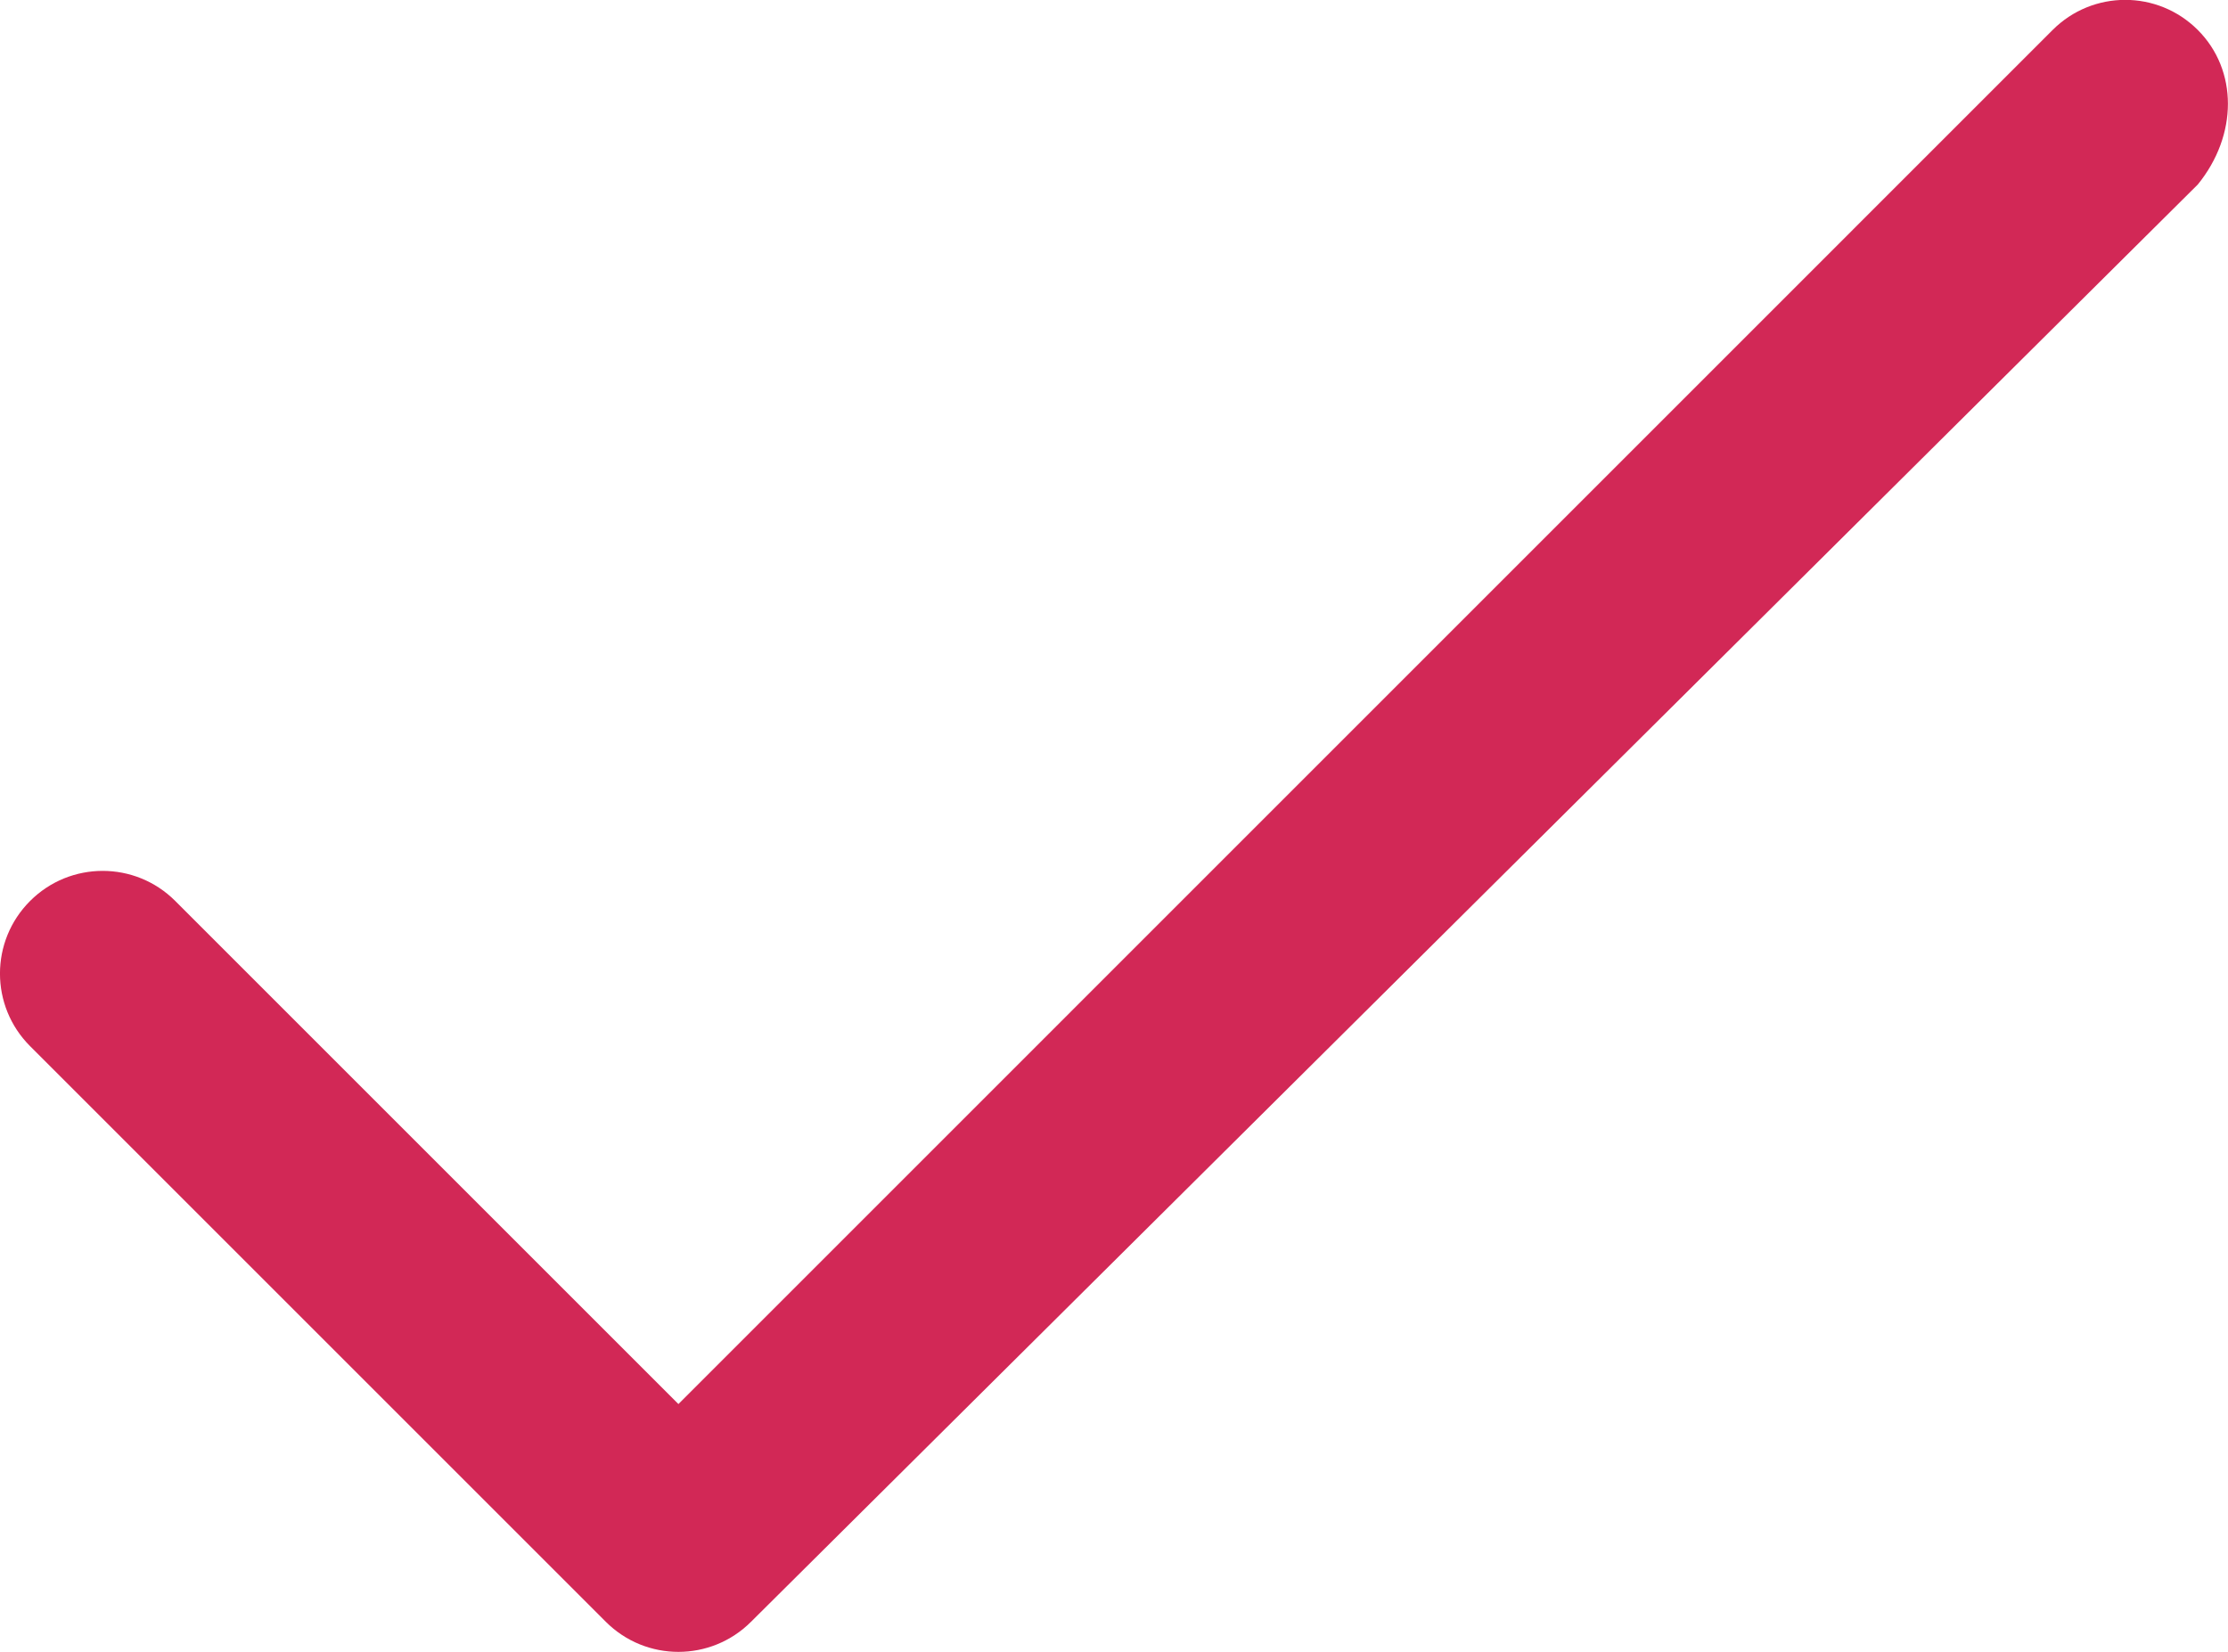
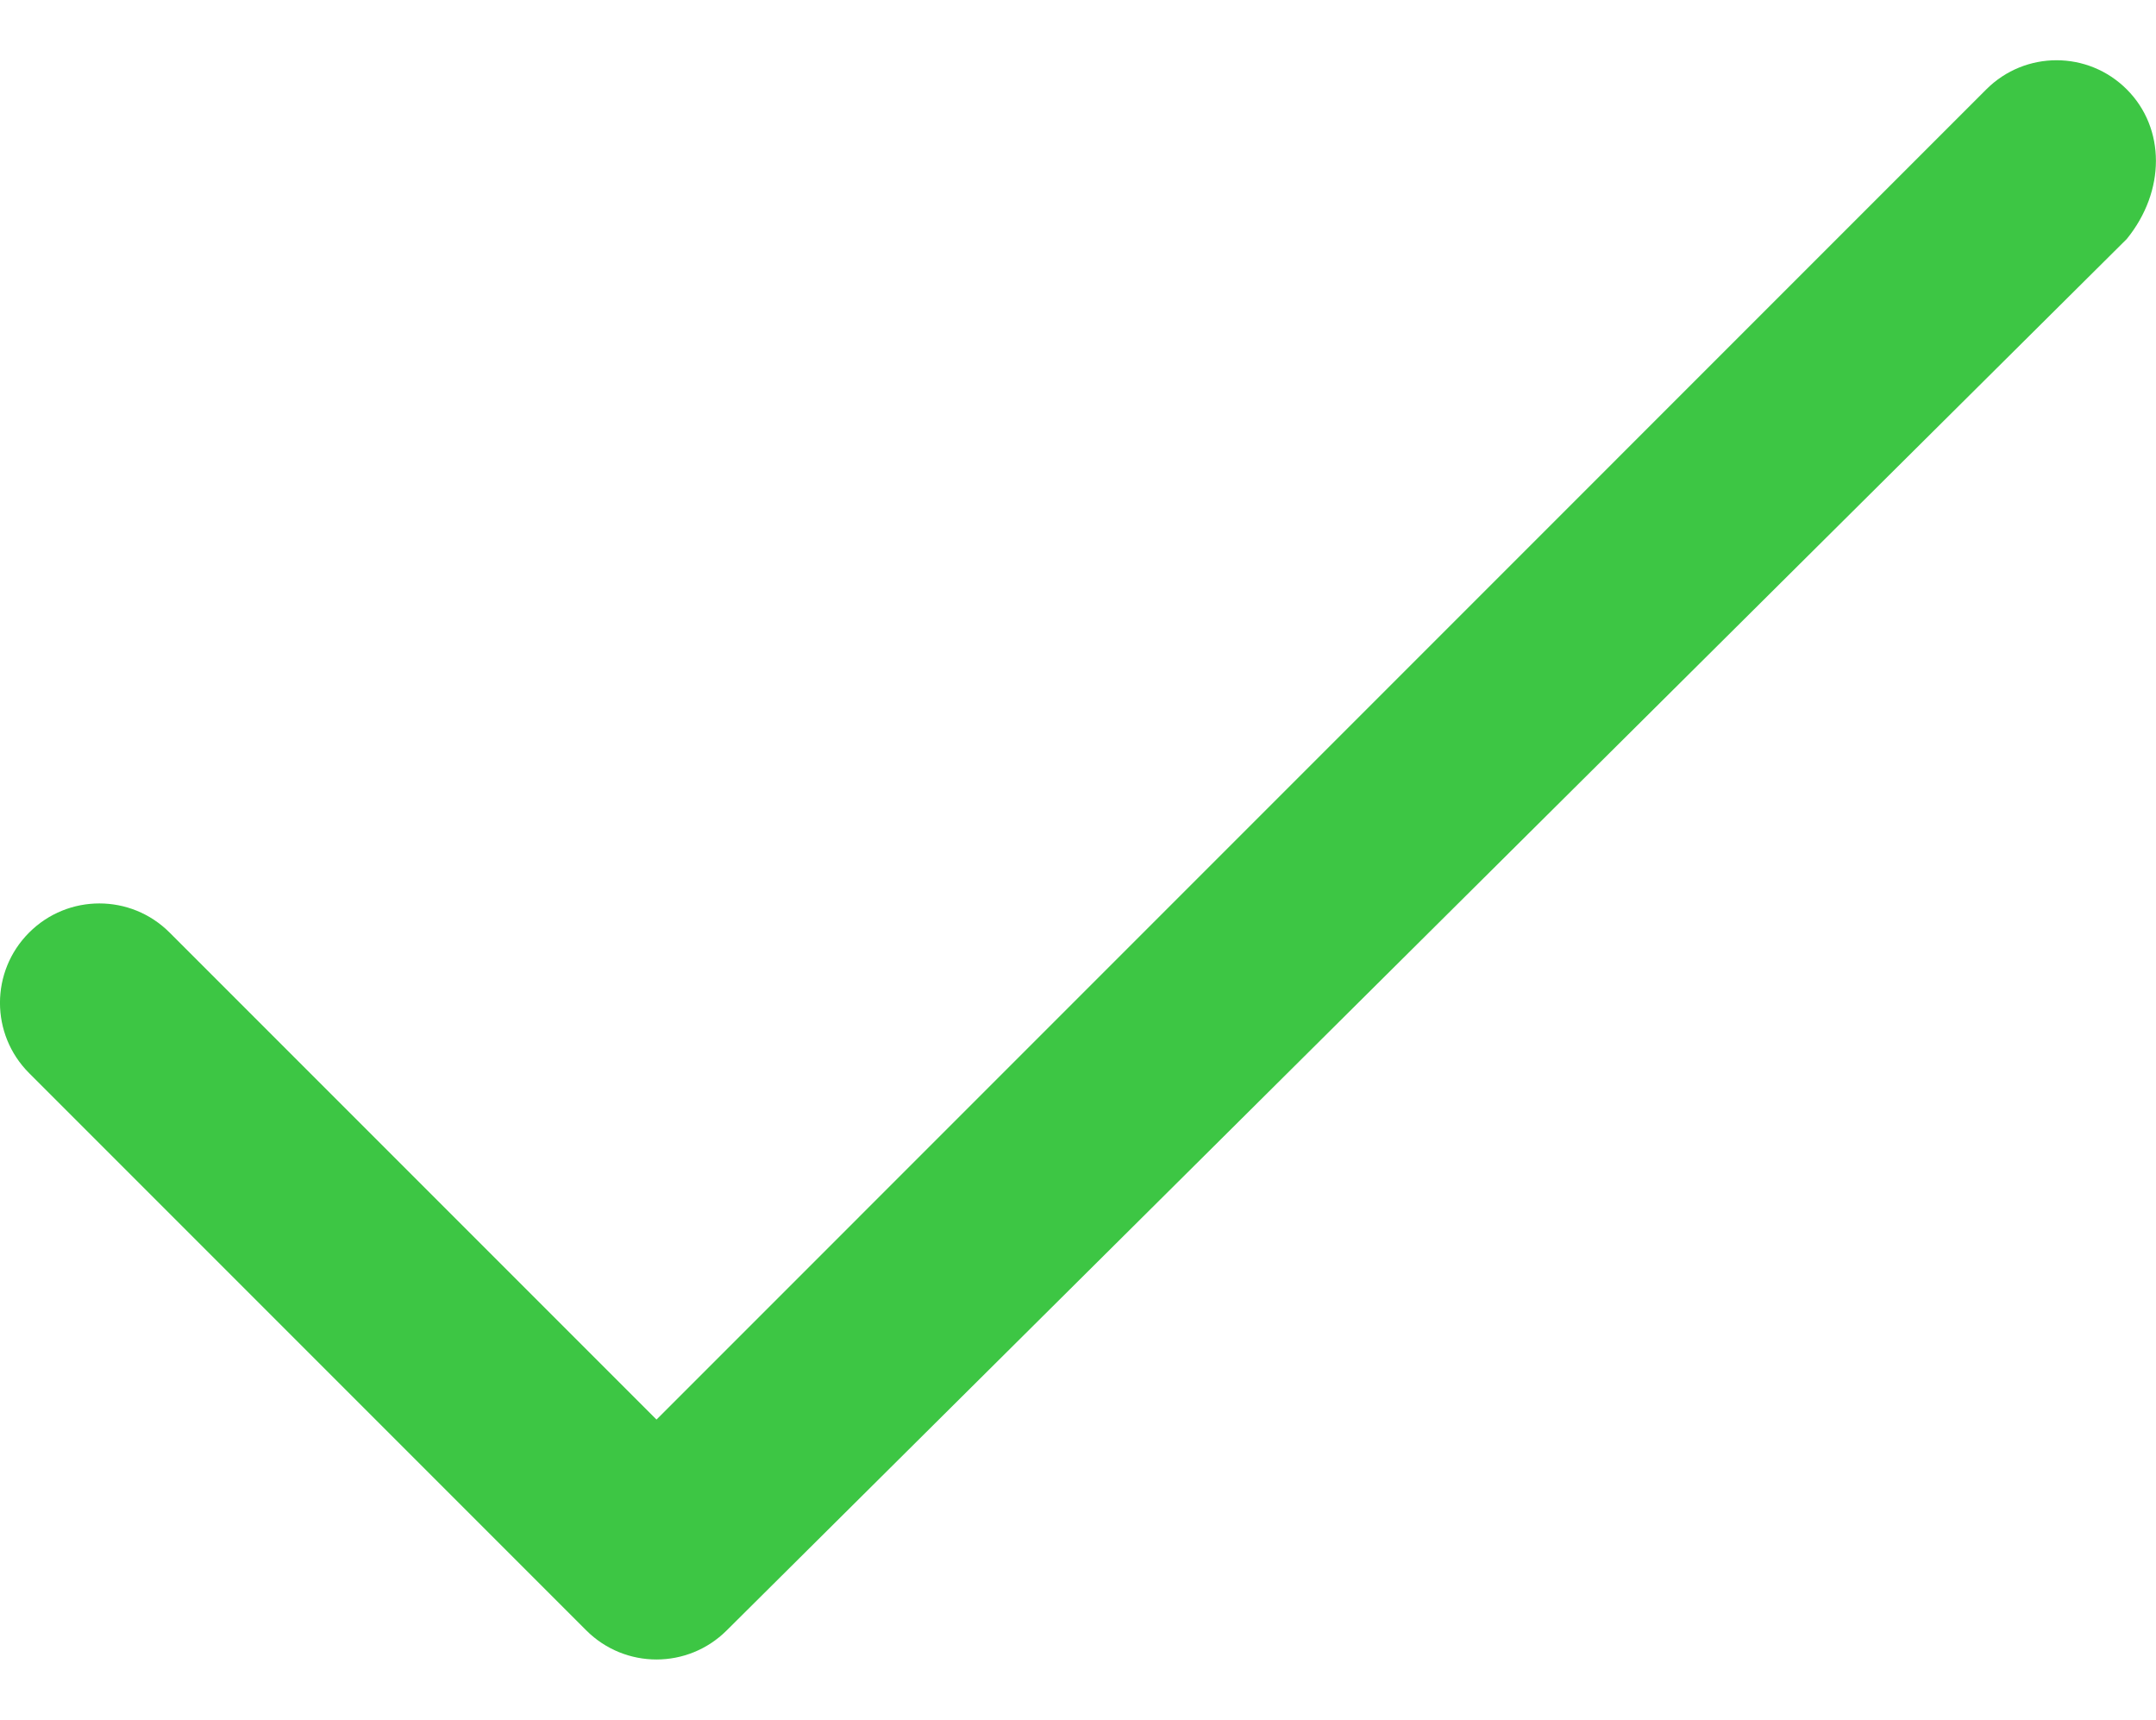
- <svg xmlns="http://www.w3.org/2000/svg" version="1.0" id="Layer_1" x="0px" y="0px" width="21.698px" height="16.09px" viewBox="-82.357 4.875 21.698 16.09" enable-background="new -82.357 4.875 21.698 16.09" xml:space="preserve" fill="#d22856">
+ <svg xmlns="http://www.w3.org/2000/svg" version="1.0" id="Layer_1" x="0px" y="0px" width="27.698px" height="22.09px" viewBox="-82.357 4.875 21.698 16.09" enable-background="new -82.357 4.875 21.698 16.09" xml:space="preserve" fill="#3dc644">
  <path d="M-60.953,5.167c-0.391-0.391-1.023-0.391-1.414,0L-75.75,18.551l-4.9-4.9c-0.391-0.391-1.023-0.391-1.414,0 s-0.391,1.023,0,1.414l5.607,5.607c0.195,0.195,0.451,0.293,0.707,0.293s0.512-0.098,0.707-0.293l14.09-14.0 C-60.562,6.191-60.562,5.558-60.953,5.167z" />
</svg>
